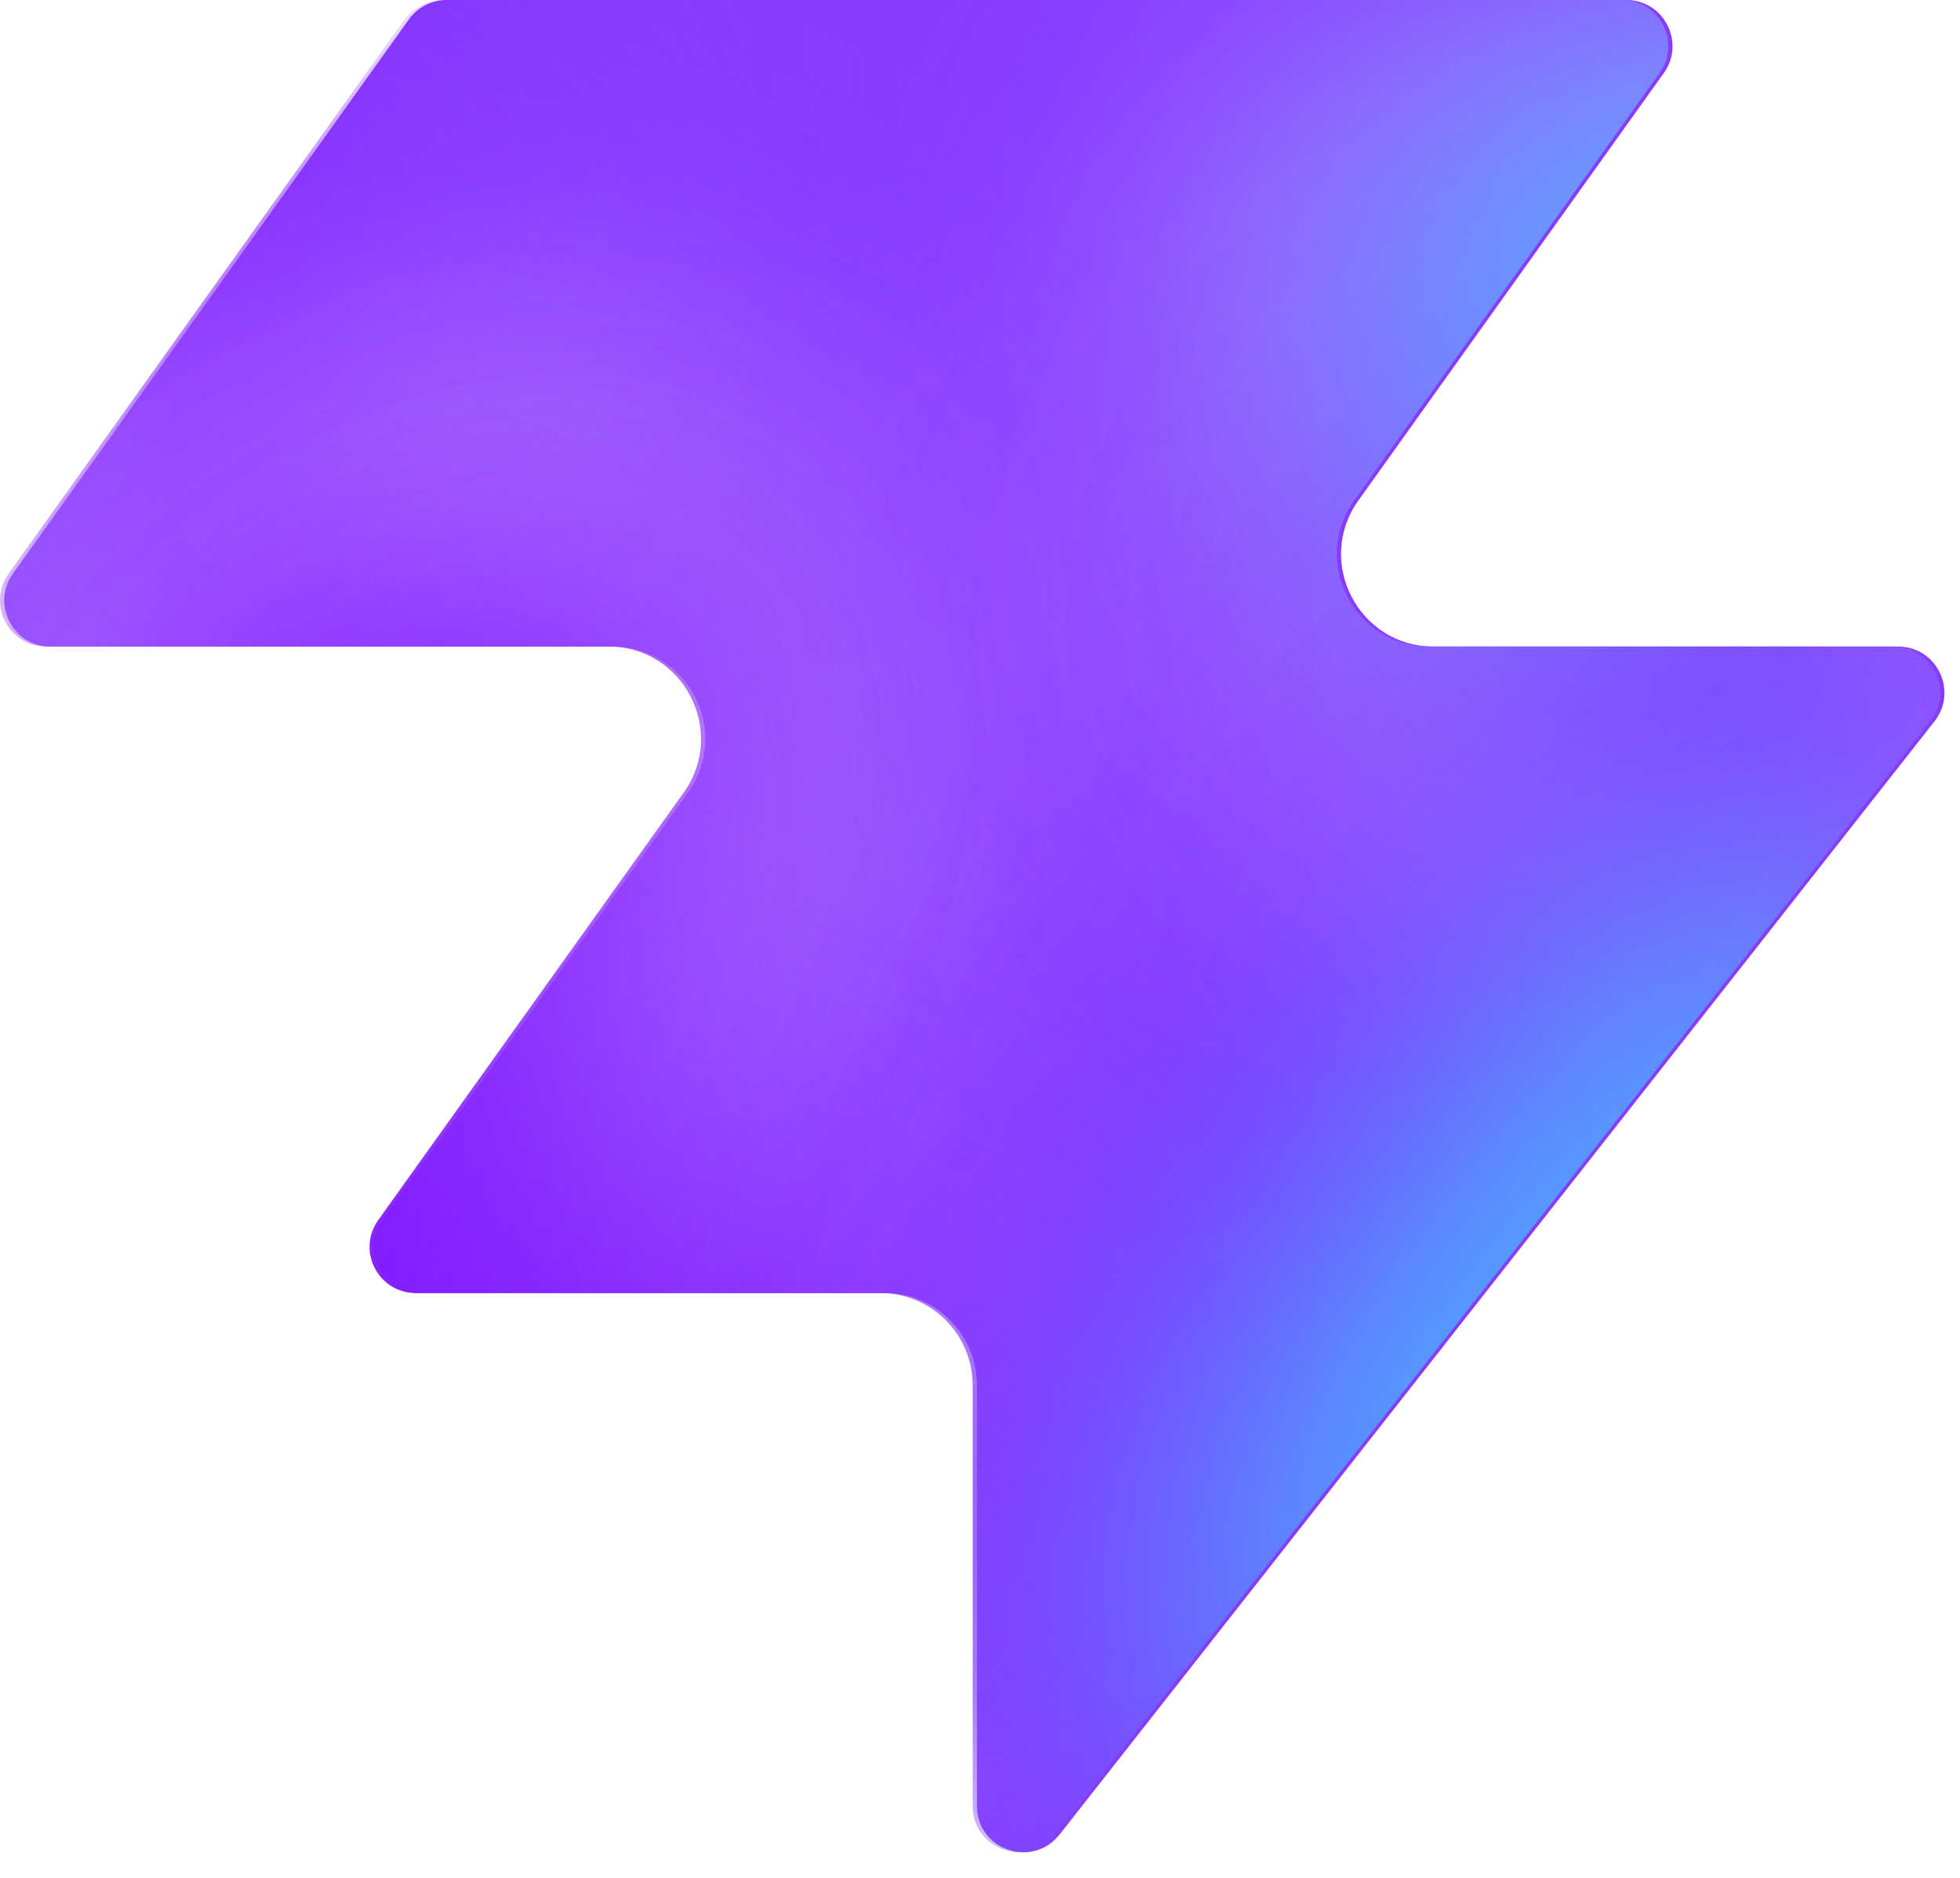
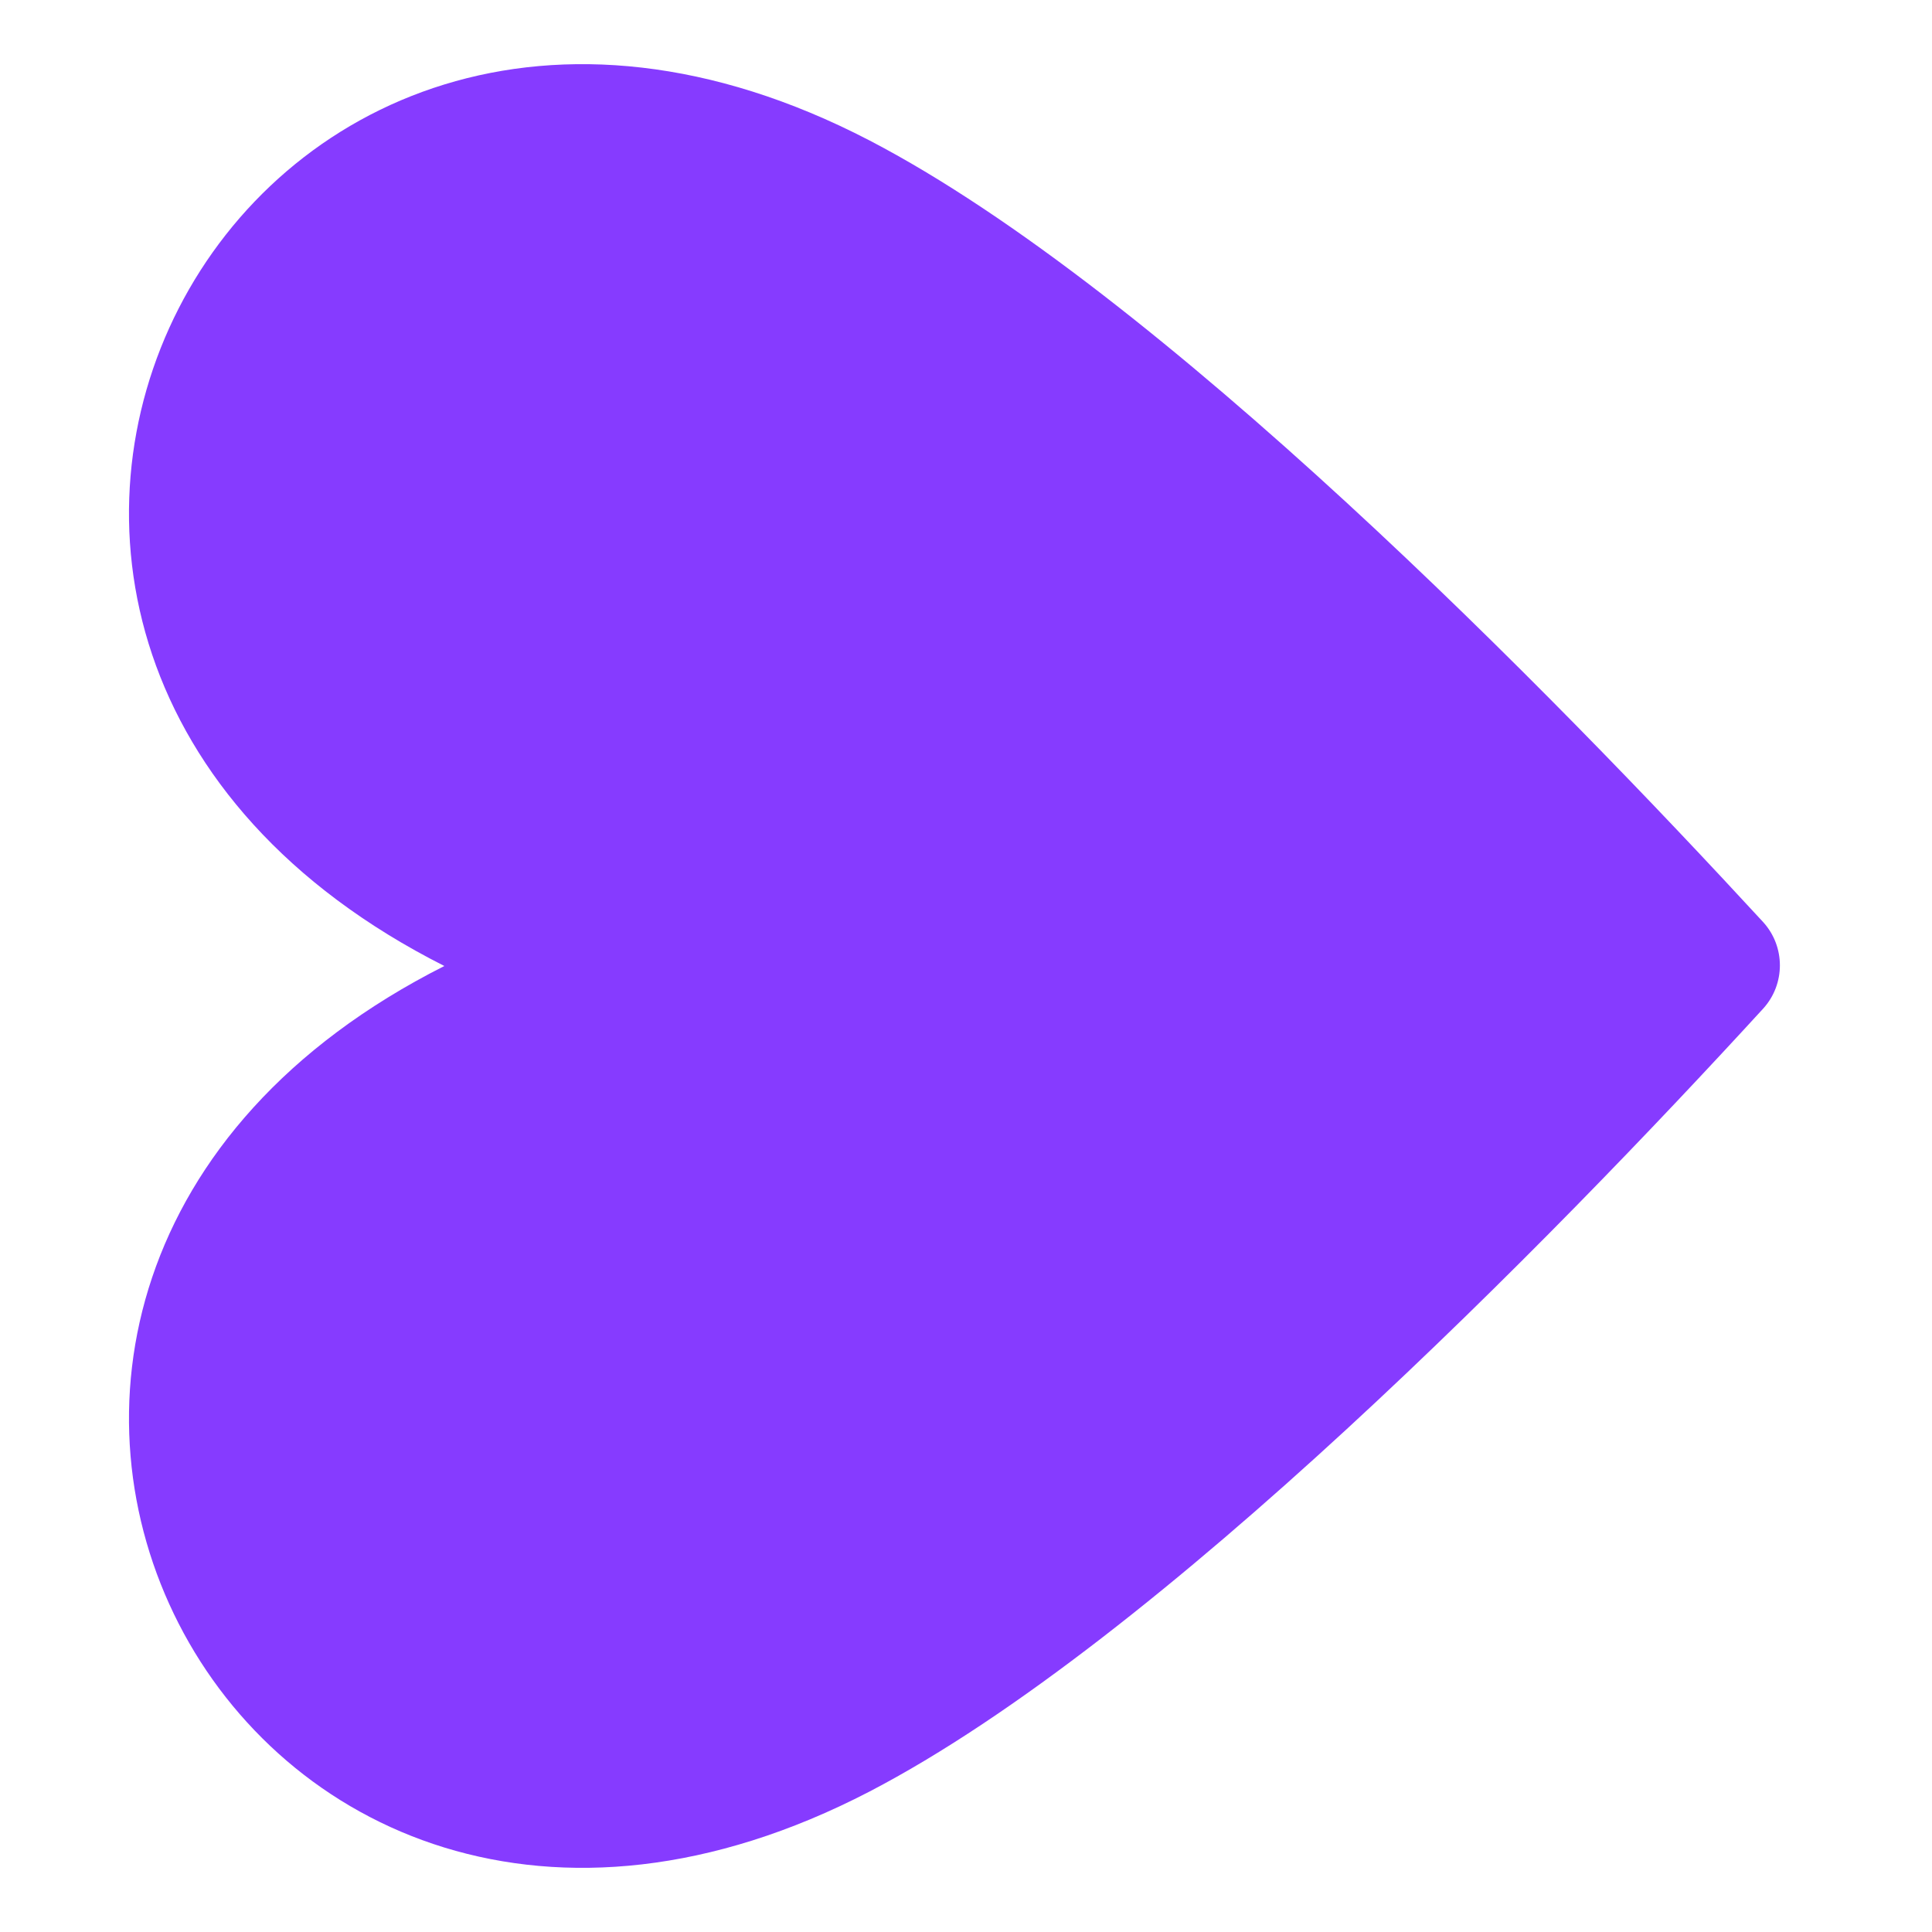
- <svg xmlns="http://www.w3.org/2000/svg" width="48" height="46" fill="none" viewBox="0 0 48 46">
-   <path fill="#863bff" d="M25.946 44.938c-.664.845-2.021.375-2.021-.698V33.937a2.26 2.26 0 0 0-2.262-2.262H10.287c-.92 0-1.456-1.04-.92-1.788l7.48-10.471c1.07-1.497 0-3.578-1.842-3.578H1.237c-.92 0-1.456-1.04-.92-1.788L10.013.474c.214-.297.556-.474.92-.474h28.894c.92 0 1.456 1.04.92 1.788l-7.48 10.471c-1.07 1.498 0 3.579 1.842 3.579h11.377c.943 0 1.473 1.088.89 1.83L25.947 44.94z" style="fill:#863bff;fill:color(display-p3 .525 .23 1);fill-opacity:1" />
-   <mask id="a" width="48" height="46" x="0" y="0" maskUnits="userSpaceOnUse" style="mask-type:alpha">
-     <path fill="#000" d="M25.842 44.938c-.664.844-2.021.375-2.021-.698V33.937a2.26 2.26 0 0 0-2.262-2.262H10.183c-.92 0-1.456-1.04-.92-1.788l7.48-10.471c1.07-1.498 0-3.579-1.842-3.579H1.133c-.92 0-1.456-1.04-.92-1.787L9.91.473c.214-.297.556-.474.92-.474h28.894c.92 0 1.456 1.04.92 1.788l-7.48 10.471c-1.07 1.498 0 3.578 1.842 3.578h11.377c.943 0 1.473 1.088.89 1.832L25.843 44.94z" style="fill:#000;fill-opacity:1" />
-   </mask>
-   <g mask="url(#a)">
-     <g filter="url(#b)">
-       <ellipse cx="5.508" cy="14.704" fill="#ede6ff" rx="5.508" ry="14.704" style="fill:#ede6ff;fill:color(display-p3 .927 .903 1);fill-opacity:1" transform="matrix(.00324 1 1 -.00324 -4.47 31.516)" />
-     </g>
-     <g filter="url(#c)">
-       <ellipse cx="10.399" cy="29.851" fill="#ede6ff" rx="10.399" ry="29.851" style="fill:#ede6ff;fill:color(display-p3 .927 .903 1);fill-opacity:1" transform="matrix(.00324 1 1 -.00324 -39.328 7.883)" />
-     </g>
-     <g filter="url(#d)">
-       <ellipse cx="5.508" cy="30.487" fill="#7e14ff" rx="5.508" ry="30.487" style="fill:#7e14ff;fill:color(display-p3 .492 .077 1);fill-opacity:1" transform="rotate(89.814 -25.913 -14.639)scale(1 -1)" />
-     </g>
-     <g filter="url(#e)">
-       <ellipse cx="5.508" cy="30.599" fill="#7e14ff" rx="5.508" ry="30.599" style="fill:#7e14ff;fill:color(display-p3 .492 .077 1);fill-opacity:1" transform="rotate(89.814 -32.644 -3.334)scale(1 -1)" />
-     </g>
-     <g filter="url(#f)">
-       <ellipse cx="5.508" cy="30.599" fill="#7e14ff" rx="5.508" ry="30.599" style="fill:#7e14ff;fill:color(display-p3 .492 .077 1);fill-opacity:1" transform="matrix(.00324 1 1 -.00324 -34.34 30.47)" />
-     </g>
-     <g filter="url(#g)">
-       <ellipse cx="14.072" cy="22.078" fill="#ede6ff" rx="14.072" ry="22.078" style="fill:#ede6ff;fill:color(display-p3 .927 .903 1);fill-opacity:1" transform="rotate(93.35 24.506 48.493)scale(-1 1)" />
-     </g>
-     <g filter="url(#h)">
-       <ellipse cx="3.47" cy="21.501" fill="#7e14ff" rx="3.47" ry="21.501" style="fill:#7e14ff;fill:color(display-p3 .492 .077 1);fill-opacity:1" transform="rotate(89.009 28.708 47.59)scale(-1 1)" />
-     </g>
-     <g filter="url(#i)">
-       <ellipse cx="3.47" cy="21.501" fill="#7e14ff" rx="3.47" ry="21.501" style="fill:#7e14ff;fill:color(display-p3 .492 .077 1);fill-opacity:1" transform="rotate(89.009 28.708 47.59)scale(-1 1)" />
-     </g>
-     <g filter="url(#j)">
-       <ellipse cx=".387" cy="8.972" fill="#7e14ff" rx="4.407" ry="29.108" style="fill:#7e14ff;fill:color(display-p3 .492 .077 1);fill-opacity:1" transform="rotate(39.51 .387 8.972)" />
-     </g>
-     <g filter="url(#k)">
-       <ellipse cx="47.523" cy="-6.092" fill="#7e14ff" rx="4.407" ry="29.108" style="fill:#7e14ff;fill:color(display-p3 .492 .077 1);fill-opacity:1" transform="rotate(37.892 47.523 -6.092)" />
-     </g>
-     <g filter="url(#l)">
-       <ellipse cx="41.412" cy="6.333" fill="#47bfff" rx="5.971" ry="9.665" style="fill:#47bfff;fill:color(display-p3 .28 .748 1);fill-opacity:1" transform="rotate(37.892 41.412 6.333)" />
-     </g>
-     <g filter="url(#m)">
-       <ellipse cx="-1.879" cy="38.332" fill="#7e14ff" rx="4.407" ry="29.108" style="fill:#7e14ff;fill:color(display-p3 .492 .077 1);fill-opacity:1" transform="rotate(37.892 -1.88 38.332)" />
-     </g>
-     <g filter="url(#n)">
-       <ellipse cx="-1.879" cy="38.332" fill="#7e14ff" rx="4.407" ry="29.108" style="fill:#7e14ff;fill:color(display-p3 .492 .077 1);fill-opacity:1" transform="rotate(37.892 -1.88 38.332)" />
-     </g>
-     <g filter="url(#o)">
-       <ellipse cx="35.651" cy="29.907" fill="#7e14ff" rx="4.407" ry="29.108" style="fill:#7e14ff;fill:color(display-p3 .492 .077 1);fill-opacity:1" transform="rotate(37.892 35.651 29.907)" />
-     </g>
-     <g filter="url(#p)">
-       <ellipse cx="38.418" cy="32.4" fill="#47bfff" rx="5.971" ry="15.297" style="fill:#47bfff;fill:color(display-p3 .28 .748 1);fill-opacity:1" transform="rotate(37.892 38.418 32.4)" />
-     </g>
-   </g>
-   <defs>
-     <filter id="b" width="60.045" height="41.654" x="-19.77" y="16.149" color-interpolation-filters="sRGB" filterUnits="userSpaceOnUse">
-       <feFlood flood-opacity="0" result="BackgroundImageFix" />
-       <feBlend in="SourceGraphic" in2="BackgroundImageFix" result="shape" />
-       <feGaussianBlur result="effect1_foregroundBlur_2002_17158" stdDeviation="7.659" />
-     </filter>
-     <filter id="c" width="90.34" height="51.437" x="-54.613" y="-7.533" color-interpolation-filters="sRGB" filterUnits="userSpaceOnUse">
-       <feFlood flood-opacity="0" result="BackgroundImageFix" />
-       <feBlend in="SourceGraphic" in2="BackgroundImageFix" result="shape" />
-       <feGaussianBlur result="effect1_foregroundBlur_2002_17158" stdDeviation="7.659" />
-     </filter>
-     <filter id="d" width="79.355" height="29.4" x="-49.64" y="2.03" color-interpolation-filters="sRGB" filterUnits="userSpaceOnUse">
-       <feFlood flood-opacity="0" result="BackgroundImageFix" />
-       <feBlend in="SourceGraphic" in2="BackgroundImageFix" result="shape" />
-       <feGaussianBlur result="effect1_foregroundBlur_2002_17158" stdDeviation="4.596" />
-     </filter>
-     <filter id="e" width="79.579" height="29.4" x="-45.045" y="20.029" color-interpolation-filters="sRGB" filterUnits="userSpaceOnUse">
-       <feFlood flood-opacity="0" result="BackgroundImageFix" />
-       <feBlend in="SourceGraphic" in2="BackgroundImageFix" result="shape" />
-       <feGaussianBlur result="effect1_foregroundBlur_2002_17158" stdDeviation="4.596" />
-     </filter>
-     <filter id="f" width="79.579" height="29.4" x="-43.513" y="21.178" color-interpolation-filters="sRGB" filterUnits="userSpaceOnUse">
-       <feFlood flood-opacity="0" result="BackgroundImageFix" />
-       <feBlend in="SourceGraphic" in2="BackgroundImageFix" result="shape" />
-       <feGaussianBlur result="effect1_foregroundBlur_2002_17158" stdDeviation="4.596" />
-     </filter>
-     <filter id="g" width="74.749" height="58.852" x="15.756" y="-17.901" color-interpolation-filters="sRGB" filterUnits="userSpaceOnUse">
-       <feFlood flood-opacity="0" result="BackgroundImageFix" />
-       <feBlend in="SourceGraphic" in2="BackgroundImageFix" result="shape" />
-       <feGaussianBlur result="effect1_foregroundBlur_2002_17158" stdDeviation="7.659" />
-     </filter>
-     <filter id="h" width="61.377" height="25.362" x="23.548" y="2.284" color-interpolation-filters="sRGB" filterUnits="userSpaceOnUse">
-       <feFlood flood-opacity="0" result="BackgroundImageFix" />
-       <feBlend in="SourceGraphic" in2="BackgroundImageFix" result="shape" />
-       <feGaussianBlur result="effect1_foregroundBlur_2002_17158" stdDeviation="4.596" />
-     </filter>
-     <filter id="i" width="61.377" height="25.362" x="23.548" y="2.284" color-interpolation-filters="sRGB" filterUnits="userSpaceOnUse">
-       <feFlood flood-opacity="0" result="BackgroundImageFix" />
-       <feBlend in="SourceGraphic" in2="BackgroundImageFix" result="shape" />
-       <feGaussianBlur result="effect1_foregroundBlur_2002_17158" stdDeviation="4.596" />
-     </filter>
-     <filter id="j" width="56.045" height="63.649" x="-27.636" y="-22.853" color-interpolation-filters="sRGB" filterUnits="userSpaceOnUse">
-       <feFlood flood-opacity="0" result="BackgroundImageFix" />
-       <feBlend in="SourceGraphic" in2="BackgroundImageFix" result="shape" />
-       <feGaussianBlur result="effect1_foregroundBlur_2002_17158" stdDeviation="4.596" />
-     </filter>
-     <filter id="k" width="54.814" height="64.646" x="20.116" y="-38.415" color-interpolation-filters="sRGB" filterUnits="userSpaceOnUse">
-       <feFlood flood-opacity="0" result="BackgroundImageFix" />
-       <feBlend in="SourceGraphic" in2="BackgroundImageFix" result="shape" />
-       <feGaussianBlur result="effect1_foregroundBlur_2002_17158" stdDeviation="4.596" />
-     </filter>
-     <filter id="l" width="33.541" height="35.313" x="24.641" y="-11.323" color-interpolation-filters="sRGB" filterUnits="userSpaceOnUse">
-       <feFlood flood-opacity="0" result="BackgroundImageFix" />
-       <feBlend in="SourceGraphic" in2="BackgroundImageFix" result="shape" />
-       <feGaussianBlur result="effect1_foregroundBlur_2002_17158" stdDeviation="4.596" />
-     </filter>
-     <filter id="m" width="54.814" height="64.646" x="-29.286" y="6.009" color-interpolation-filters="sRGB" filterUnits="userSpaceOnUse">
-       <feFlood flood-opacity="0" result="BackgroundImageFix" />
-       <feBlend in="SourceGraphic" in2="BackgroundImageFix" result="shape" />
-       <feGaussianBlur result="effect1_foregroundBlur_2002_17158" stdDeviation="4.596" />
-     </filter>
-     <filter id="n" width="54.814" height="64.646" x="-29.286" y="6.009" color-interpolation-filters="sRGB" filterUnits="userSpaceOnUse">
-       <feFlood flood-opacity="0" result="BackgroundImageFix" />
-       <feBlend in="SourceGraphic" in2="BackgroundImageFix" result="shape" />
-       <feGaussianBlur result="effect1_foregroundBlur_2002_17158" stdDeviation="4.596" />
-     </filter>
-     <filter id="o" width="54.814" height="64.646" x="8.244" y="-2.416" color-interpolation-filters="sRGB" filterUnits="userSpaceOnUse">
-       <feFlood flood-opacity="0" result="BackgroundImageFix" />
-       <feBlend in="SourceGraphic" in2="BackgroundImageFix" result="shape" />
-       <feGaussianBlur result="effect1_foregroundBlur_2002_17158" stdDeviation="4.596" />
-     </filter>
-     <filter id="p" width="39.409" height="43.623" x="18.713" y="10.588" color-interpolation-filters="sRGB" filterUnits="userSpaceOnUse">
-       <feFlood flood-opacity="0" result="BackgroundImageFix" />
-       <feBlend in="SourceGraphic" in2="BackgroundImageFix" result="shape" />
-       <feGaussianBlur result="effect1_foregroundBlur_2002_17158" stdDeviation="4.596" />
-     </filter>
-   </defs>
+ <svg xmlns="http://www.w3.org/2000/svg" width="15" height="15" viewBox="0 0 15 15">
+   <path fill="#863bff" transform="rotate(-90 7.5 7.5)" d="M13.91,6.75c-1.17,2.25-4.3,5.31-6.07,6.94c-0.19,0.172-0.48,0.172-0.67,0C5.39,12.06,2.26,9,1.09,6.75  C-1.48,1.8,5-1.5,7.5,3.45C10-1.5,16.48,1.8,13.91,6.75z" />
</svg>
